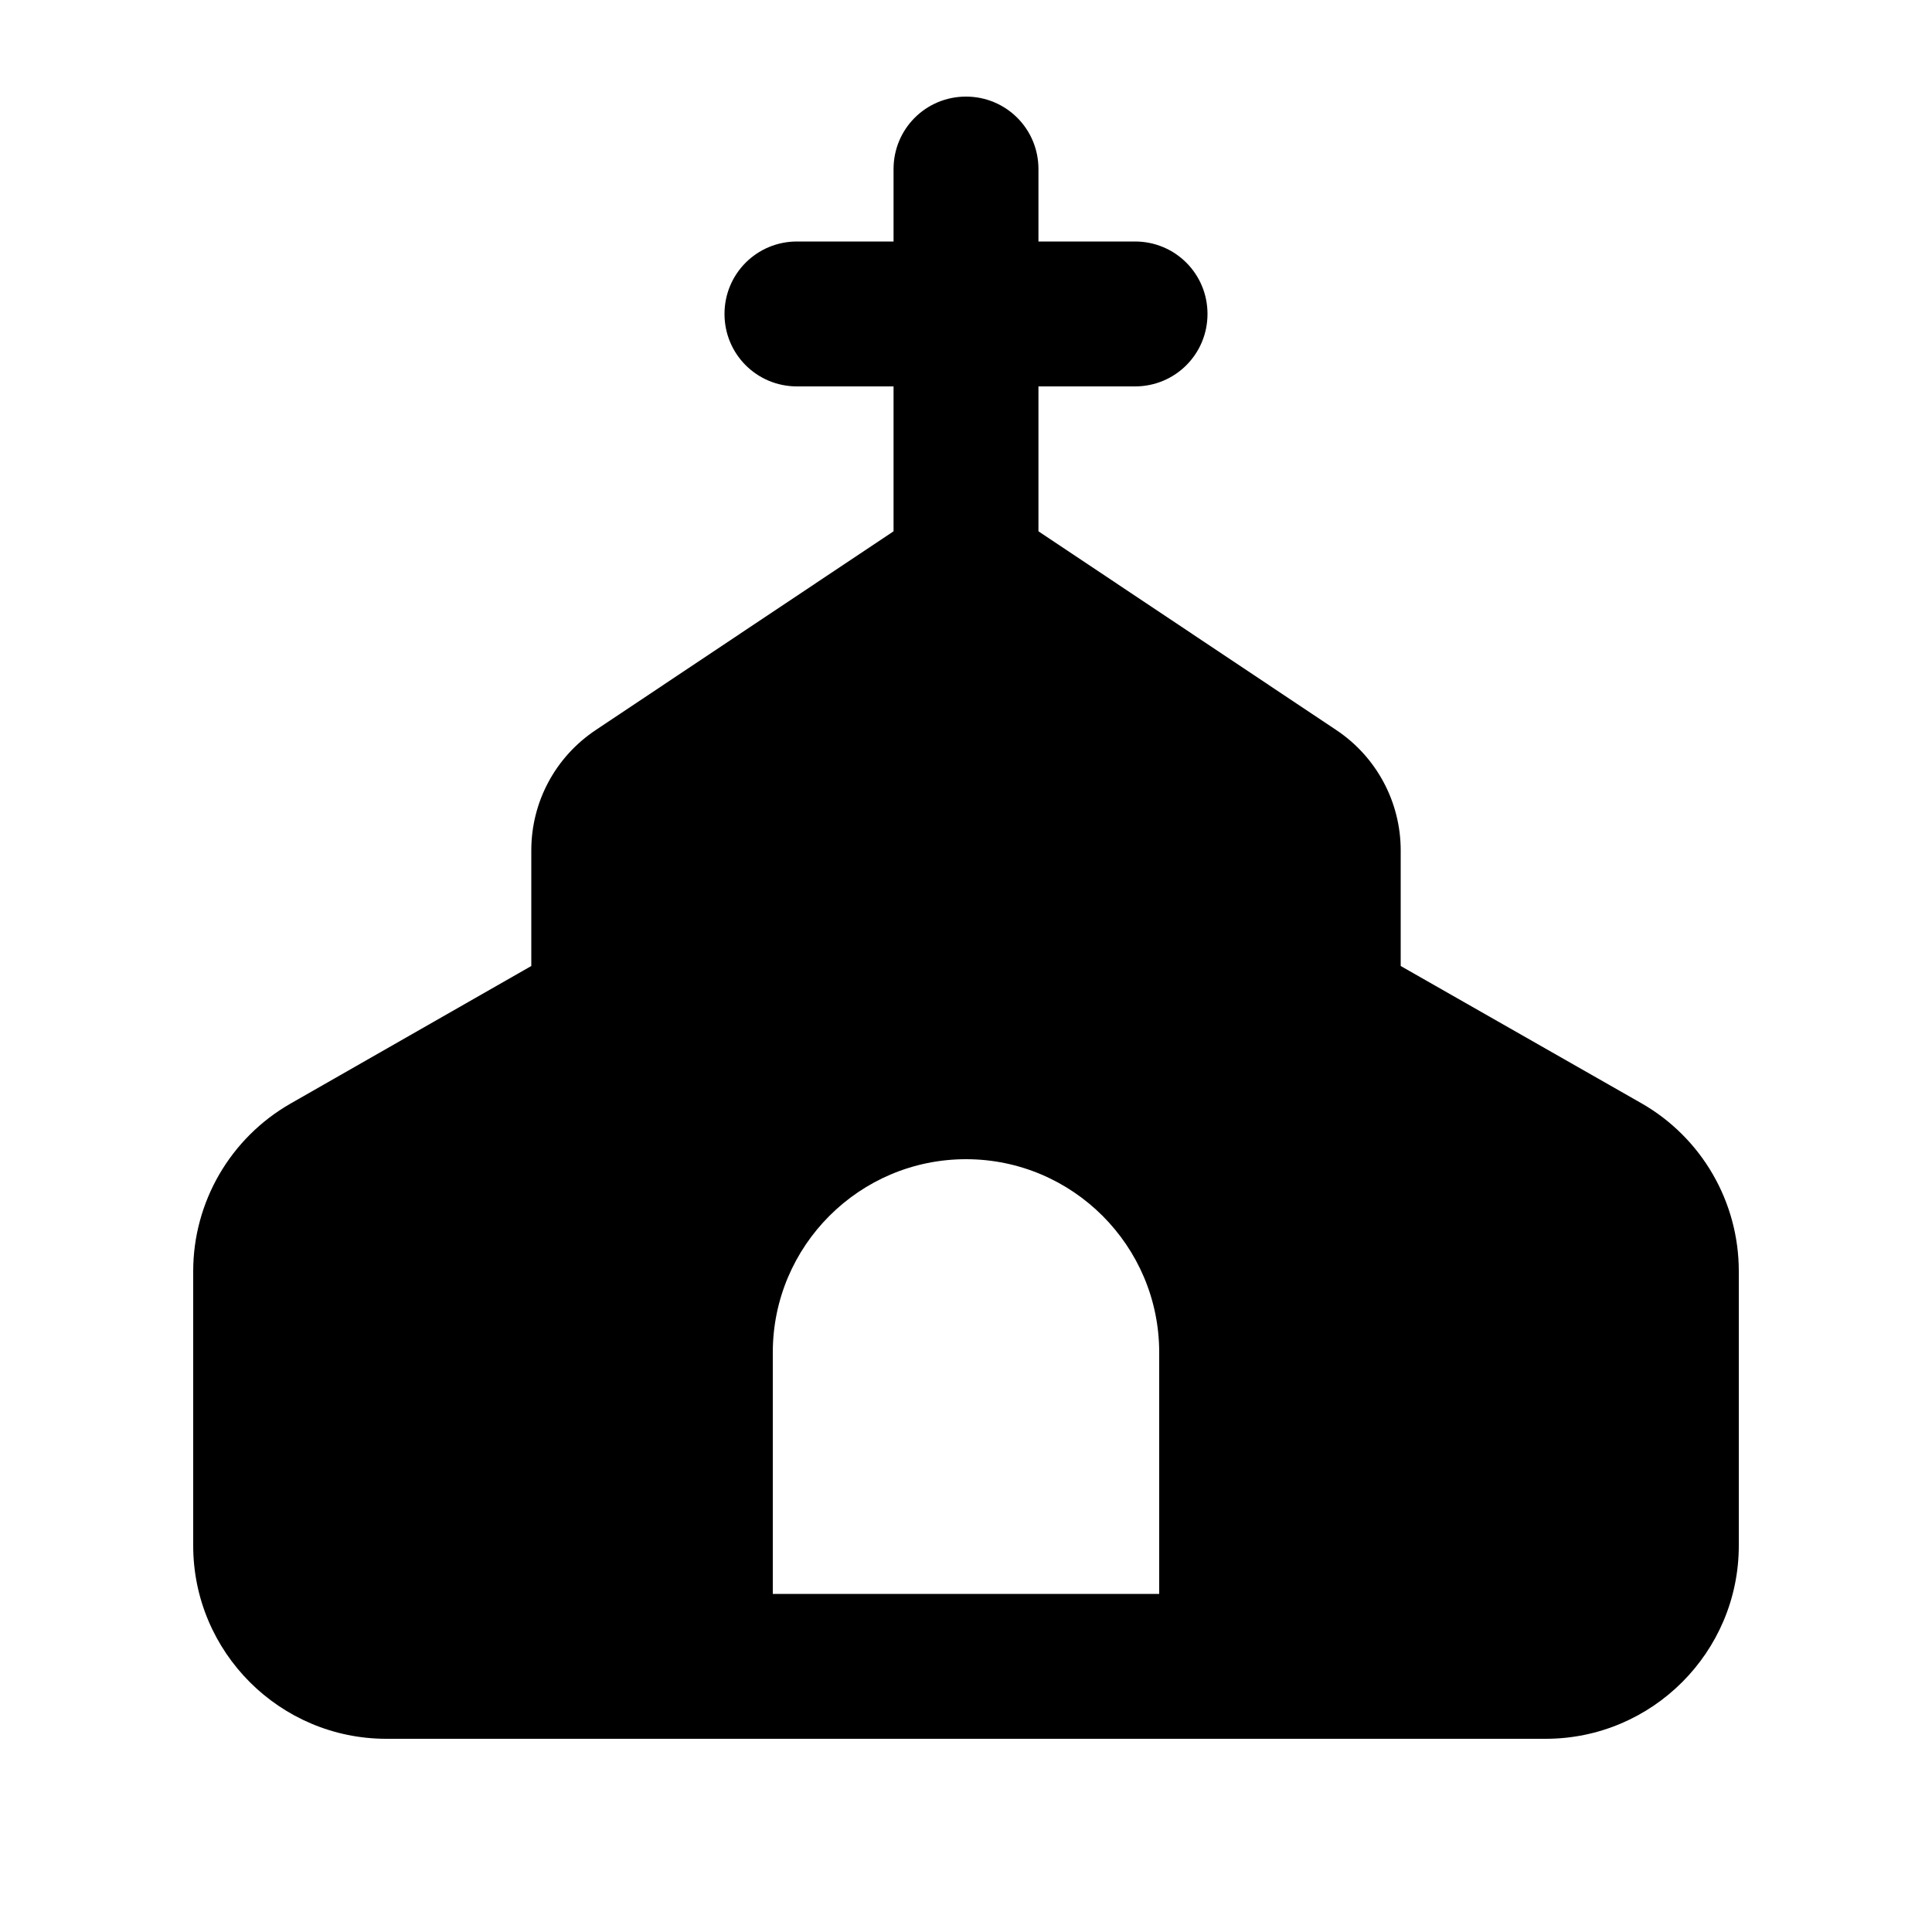
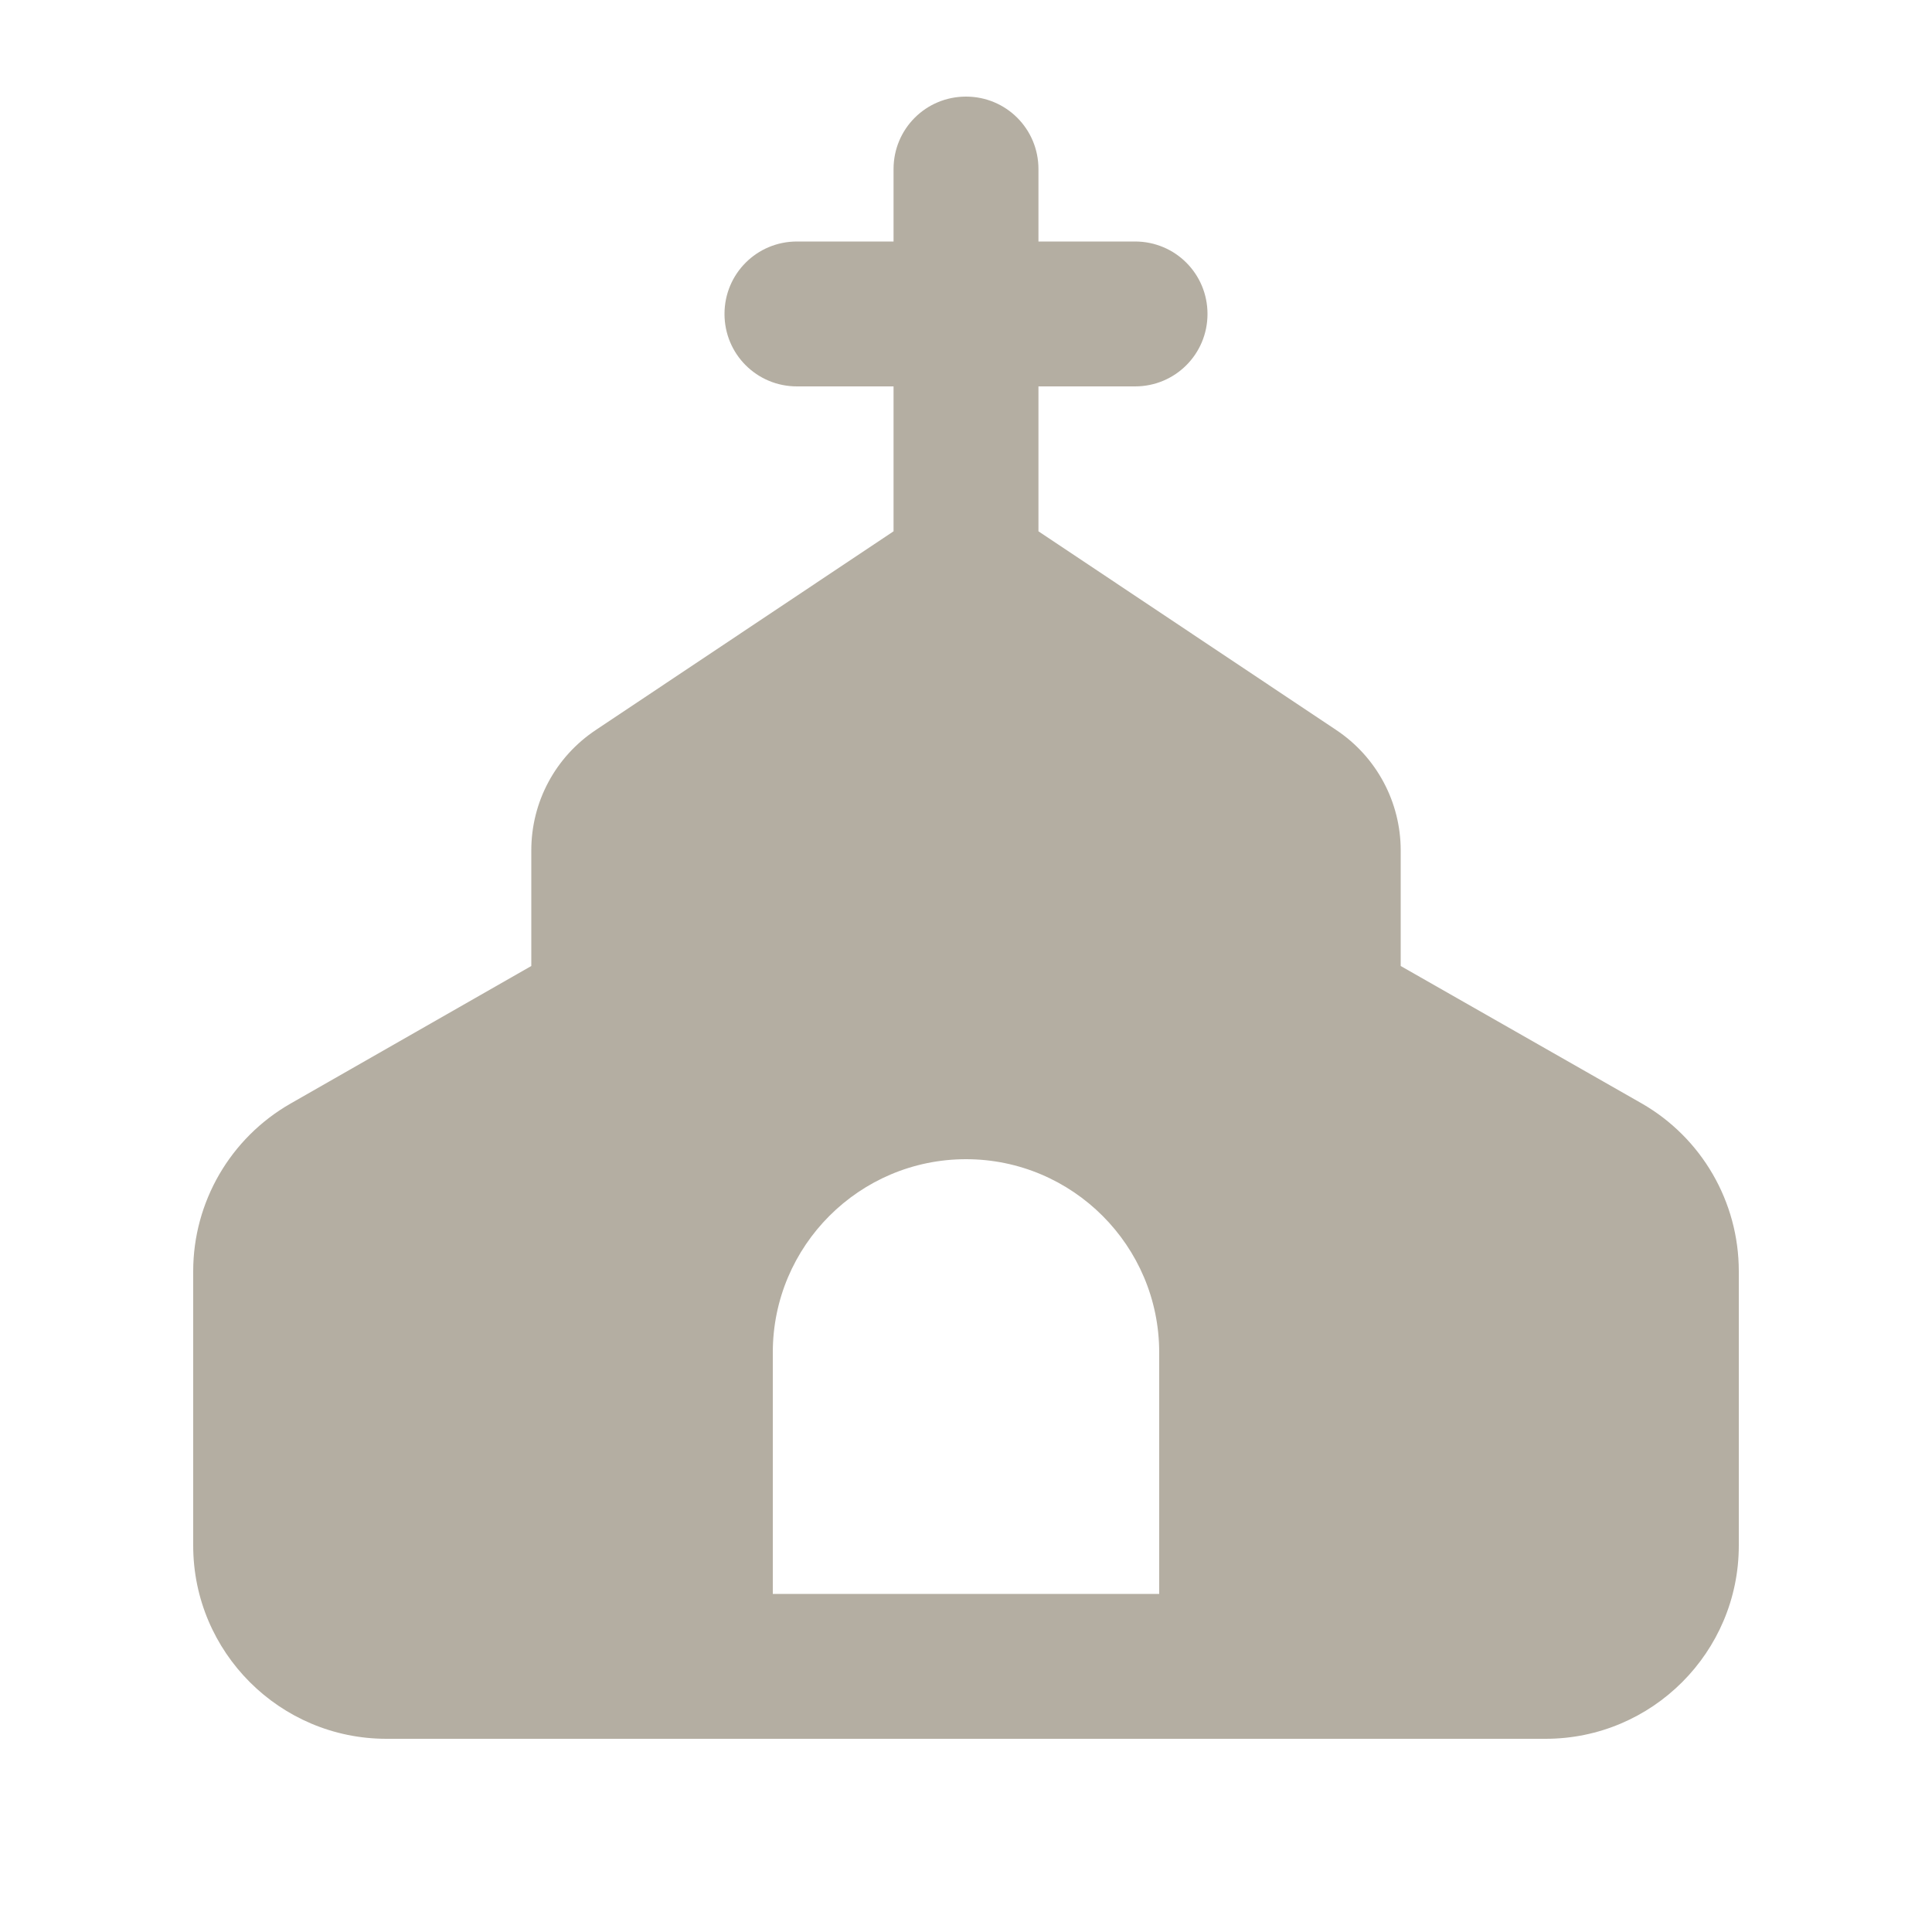
<svg xmlns="http://www.w3.org/2000/svg" viewBox="0 0 640 640">
-   <path d="M344 56C344 42.7 333.3 32 320 32C306.7 32 296 42.7 296 56L296 80L264 80C250.7 80 240 90.7 240 104C240 117.3 250.7 128 264 128L296 128L296 176L197.4 241.8C184 250.7 176 265.6 176 281.7L176 320L96.2 365.6C76.3 377 64 398.2 64 421.1L64 512C64 547.3 92.7 576 128 576C202.7 576 213.4 576 448 576L512 576C547.3 576 576 547.3 576 512L576 421.1C576 398.1 563.7 376.9 543.8 365.5L464 320L464 281.7C464 265.7 456 250.7 442.6 241.8L344 176L344 128L376 128C389.3 128 400 117.3 400 104C400 90.7 389.3 80 376 80L344 80L344 56zM320 384C355.3 384 384 412.7 384 448L384 528L256 528L256 448C256 412.7 284.7 384 320 384z" />
+   <path fill="rgb(180,174,162)" d="M344 56C344 42.7 333.3 32 320 32C306.7 32 296 42.7 296 56L296 80L264 80C250.7 80 240 90.7 240 104C240 117.3 250.7 128 264 128L296 128L296 176L197.4 241.8C184 250.7 176 265.6 176 281.7L176 320L96.2 365.6C76.3 377 64 398.2 64 421.1L64 512C64 547.3 92.7 576 128 576C202.7 576 213.4 576 448 576L512 576C547.3 576 576 547.3 576 512L576 421.1C576 398.1 563.7 376.9 543.8 365.5L464 320L464 281.7C464 265.7 456 250.7 442.6 241.8L344 176L344 128L376 128C389.3 128 400 117.3 400 104C400 90.7 389.3 80 376 80L344 80L344 56zM320 384C355.3 384 384 412.7 384 448L384 528L256 528L256 448C256 412.7 284.7 384 320 384z" />
</svg>
